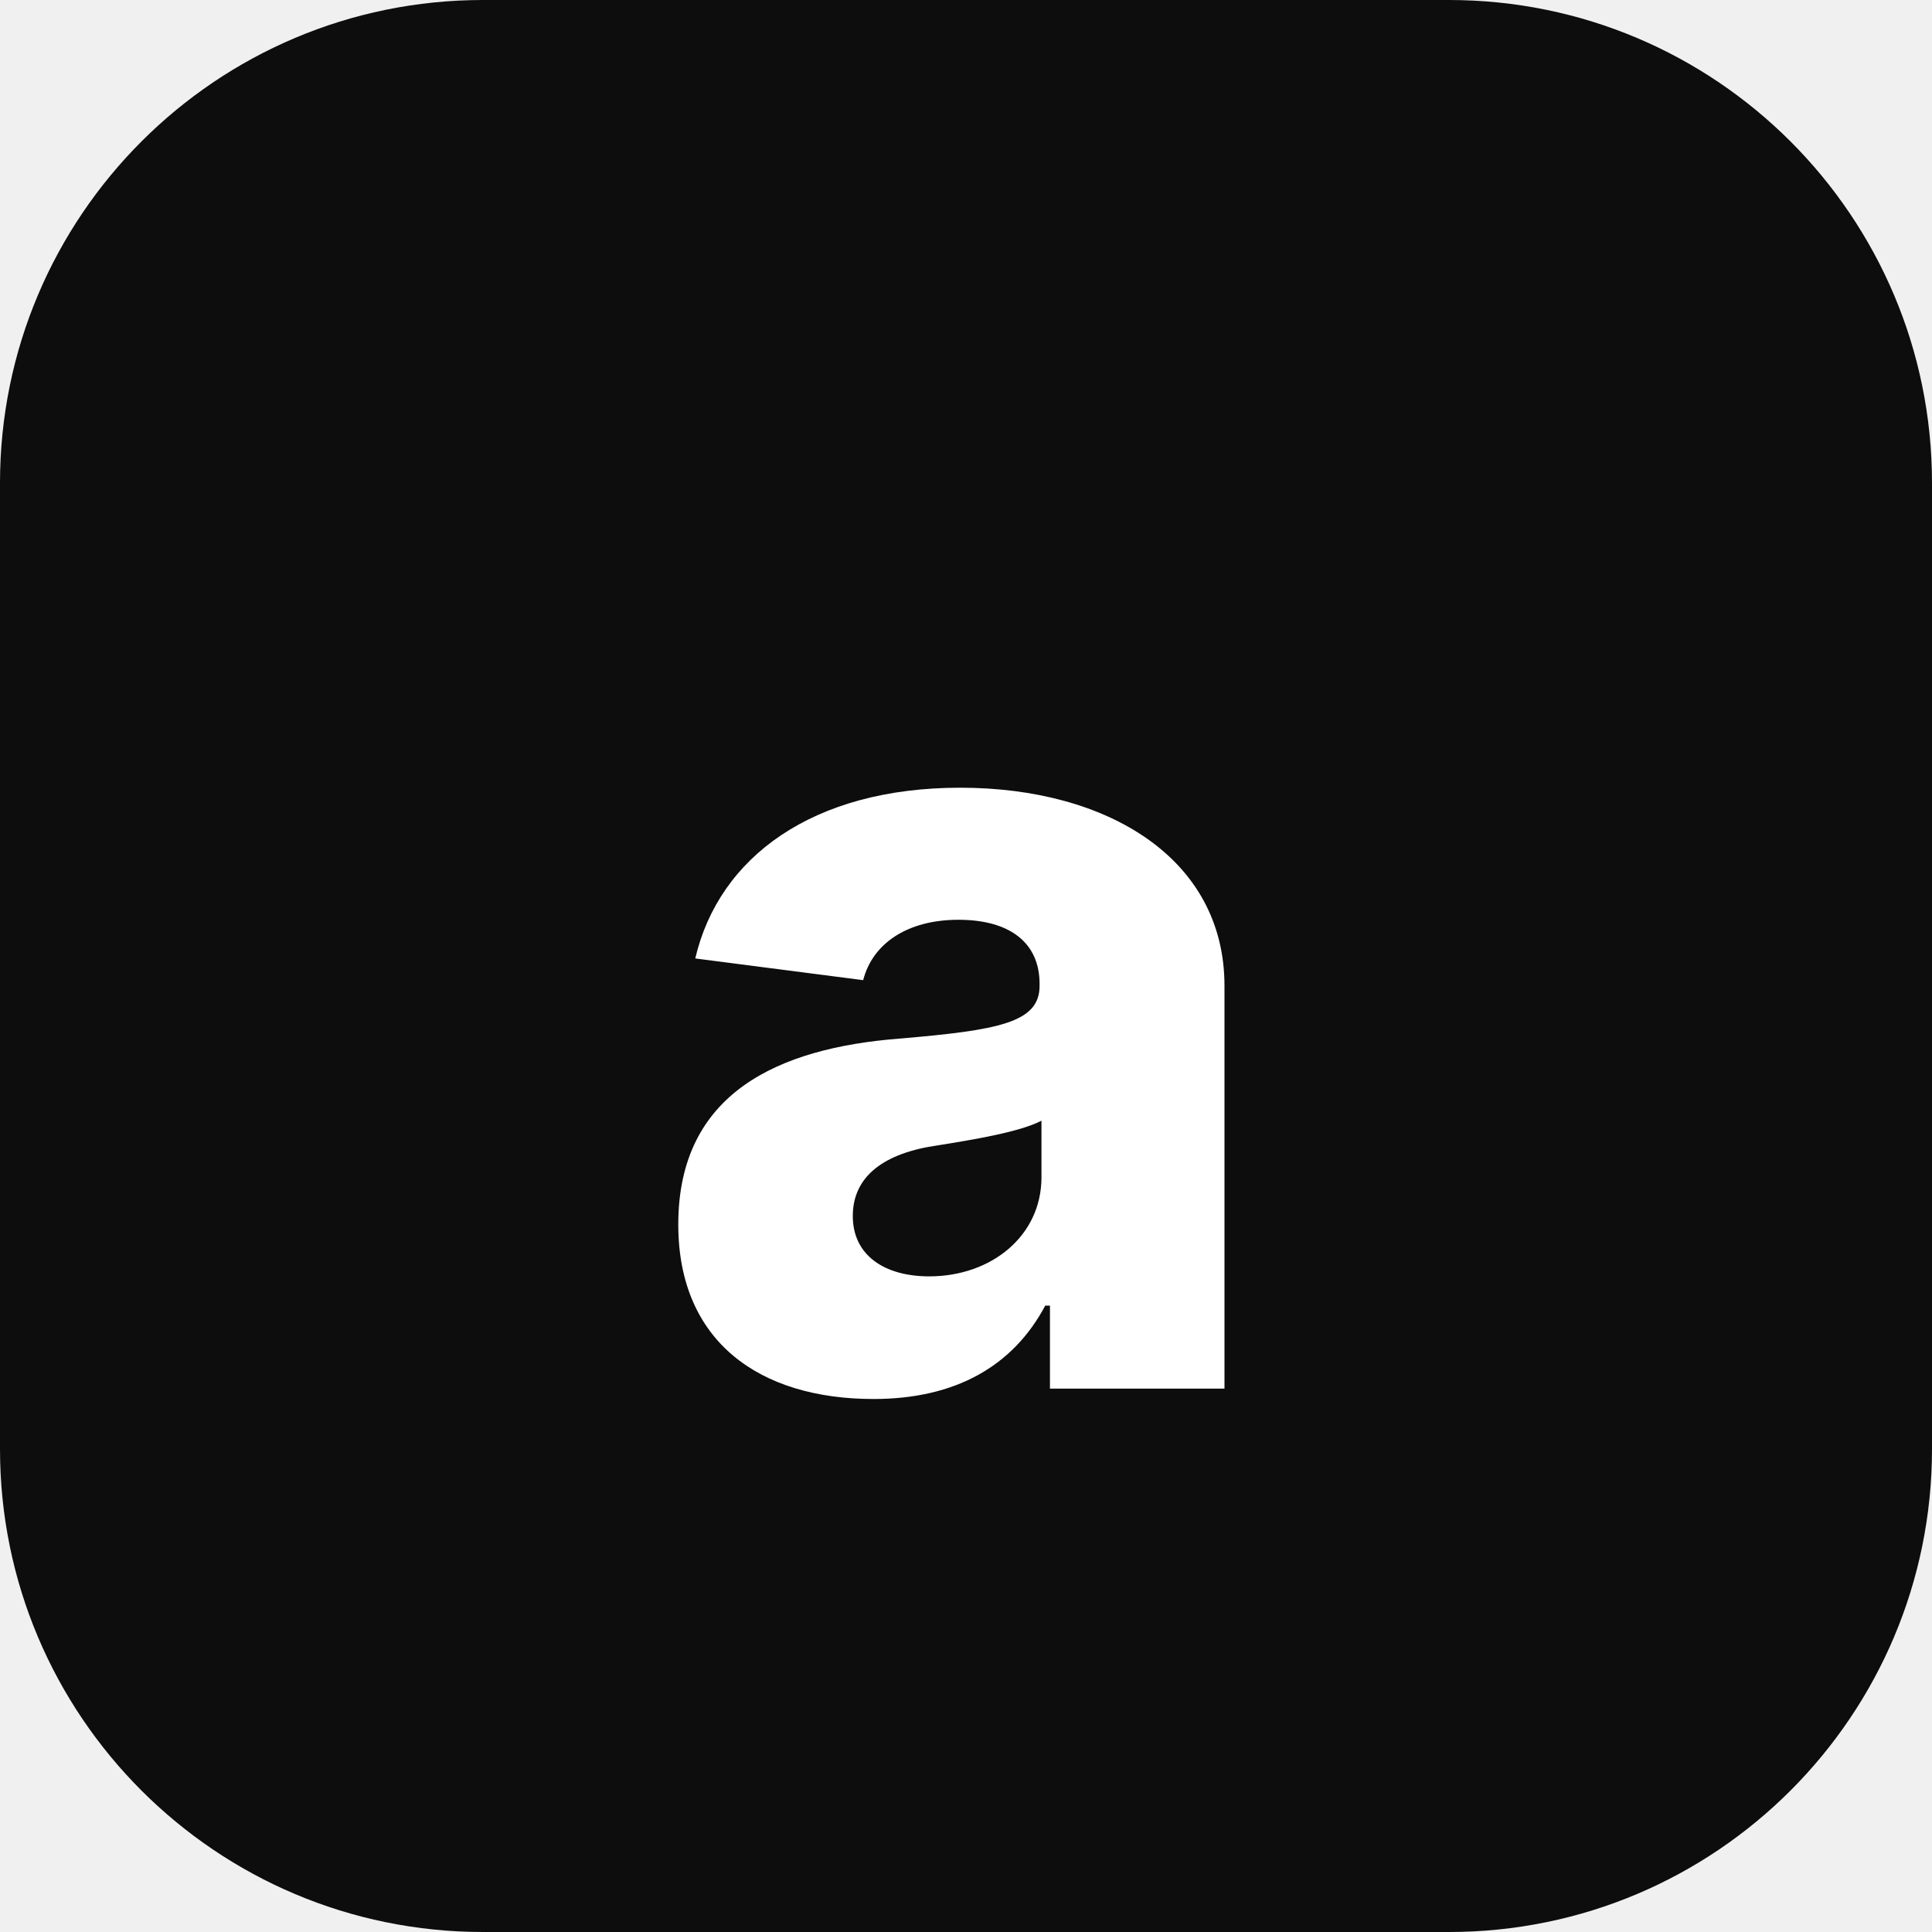
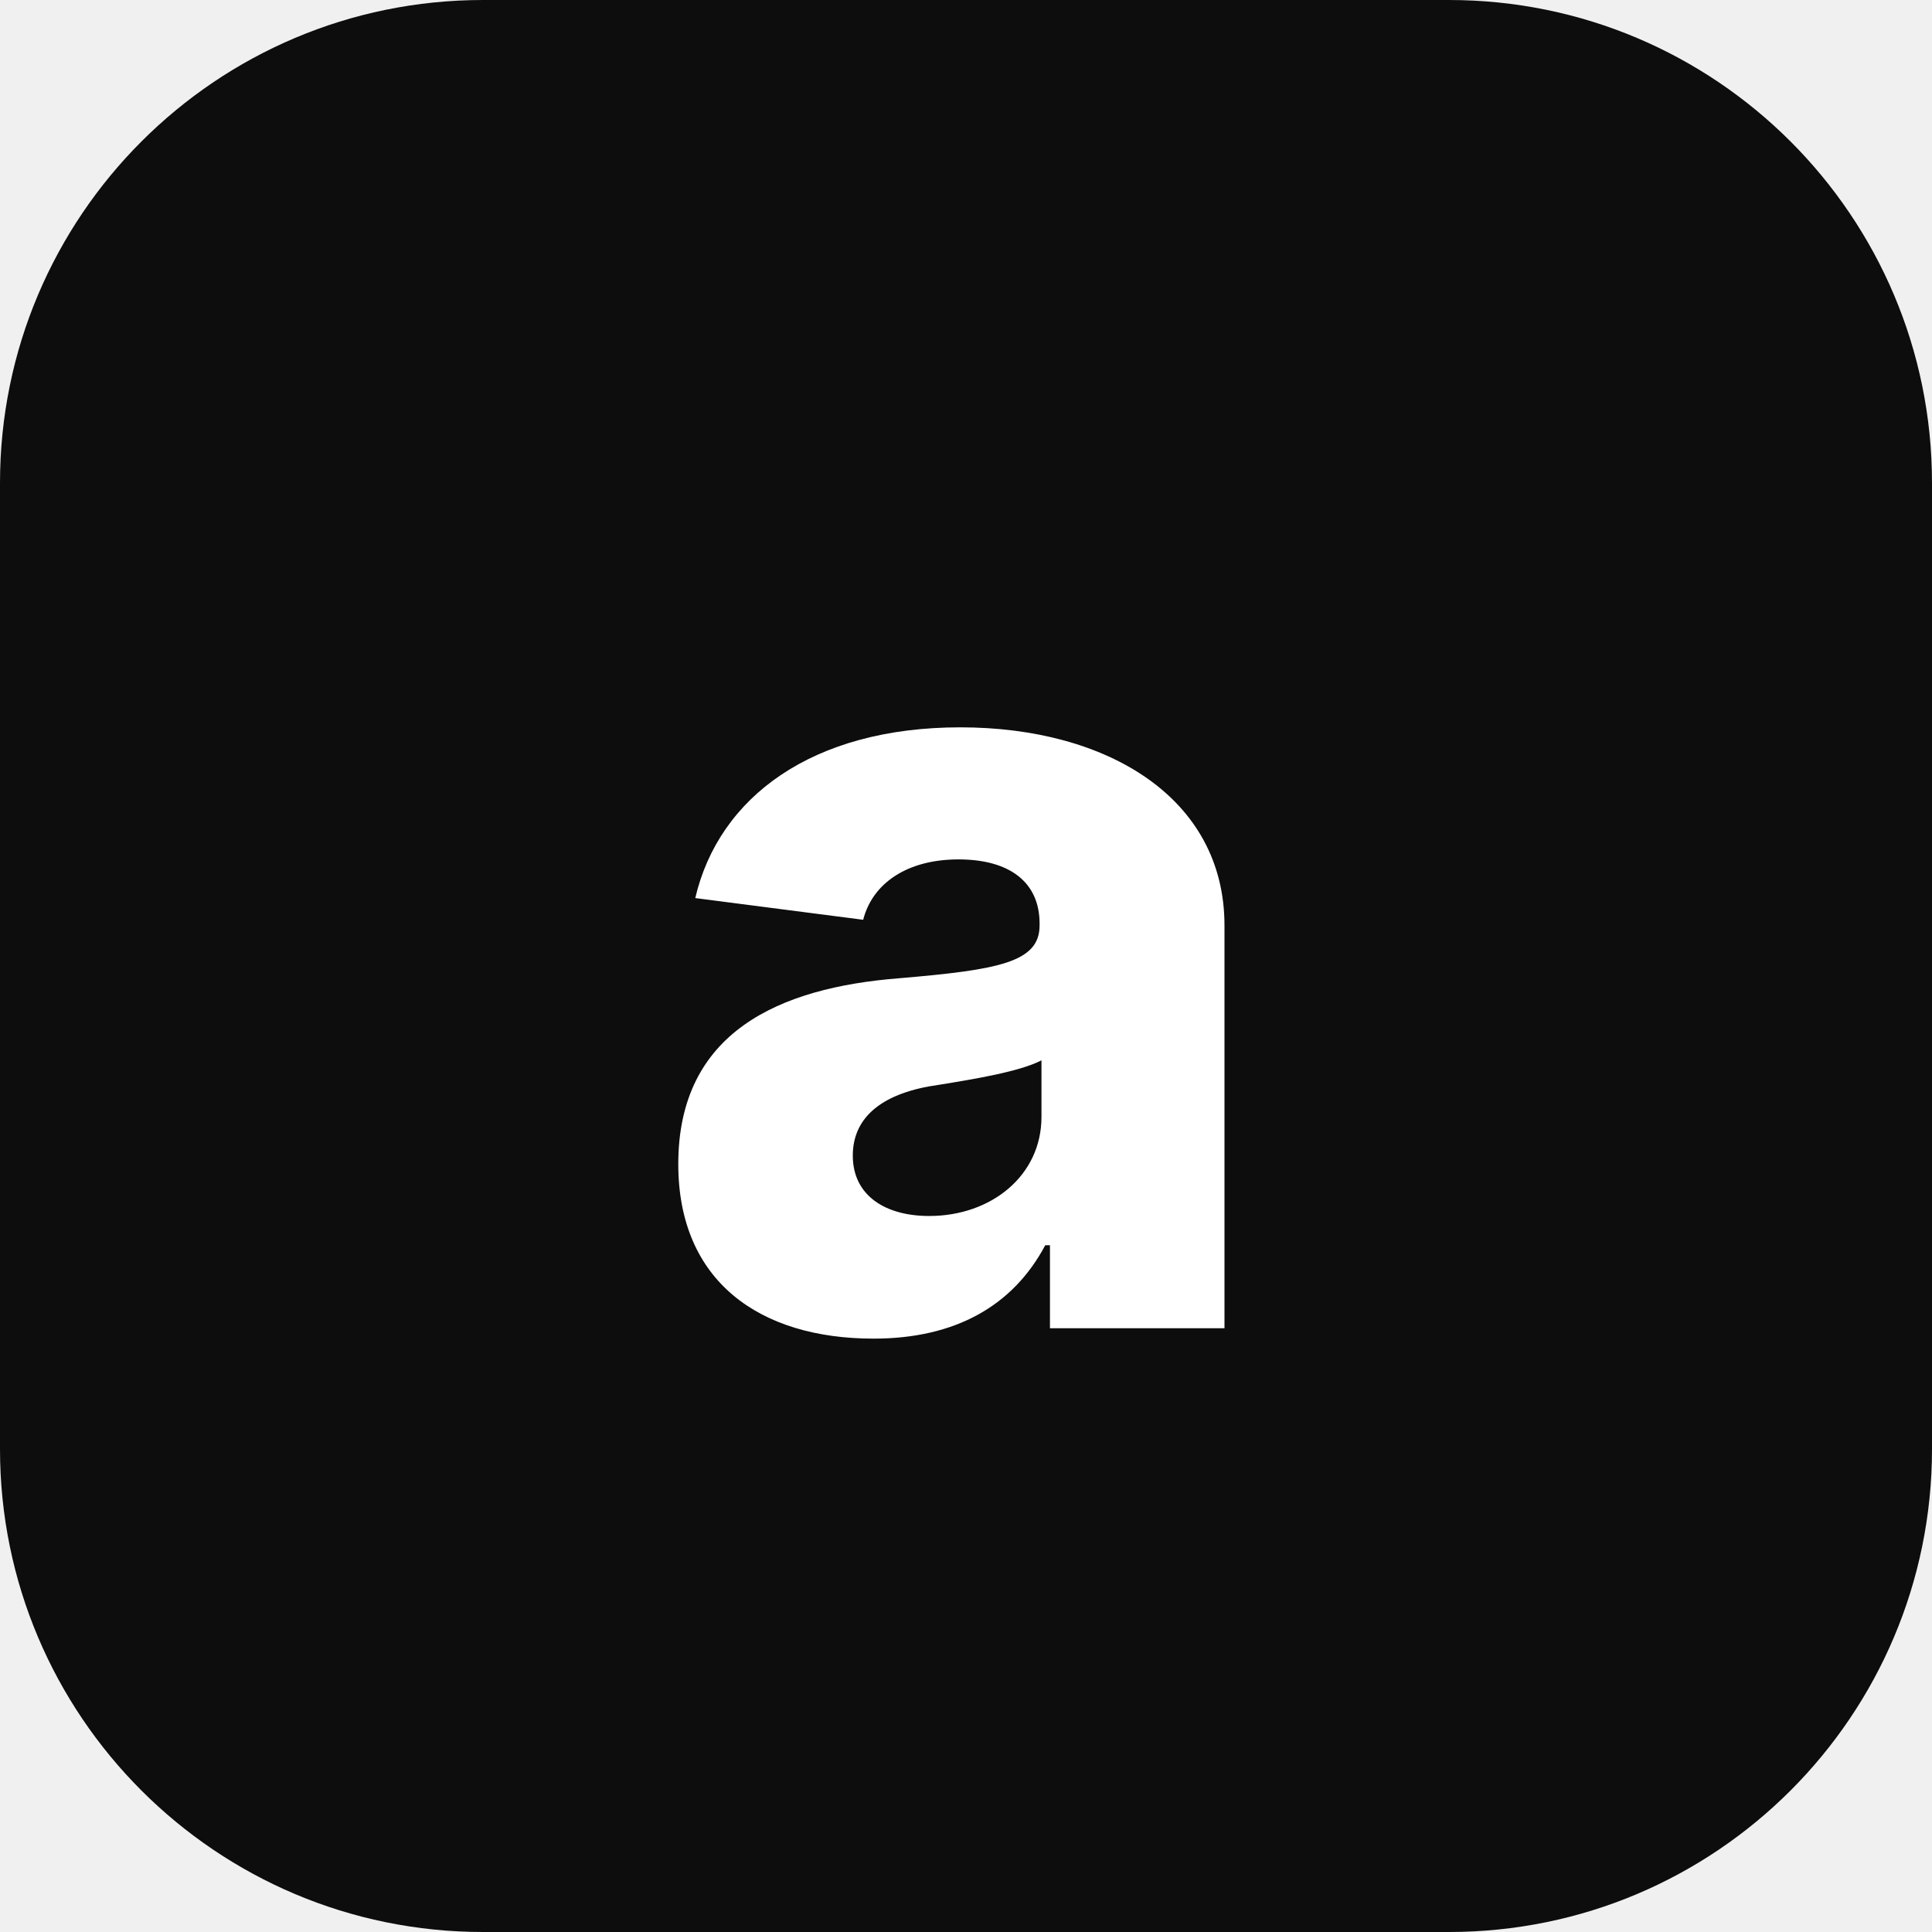
<svg xmlns="http://www.w3.org/2000/svg" viewBox="0 0 32 32">
  <rect width="32" height="32" rx="8" fill="#0d0d0d" />
-   <text x="16" y="23" text-anchor="middle" font-family="Inter, system-ui, sans-serif" font-size="18" font-weight="800" letter-spacing="-1" fill="white">a</text>
+   <text x="16" y="22" text-anchor="middle" font-family="Inter, Arial, sans-serif" font-size="18" font-weight="800" fill="white">a</text>
</svg>
